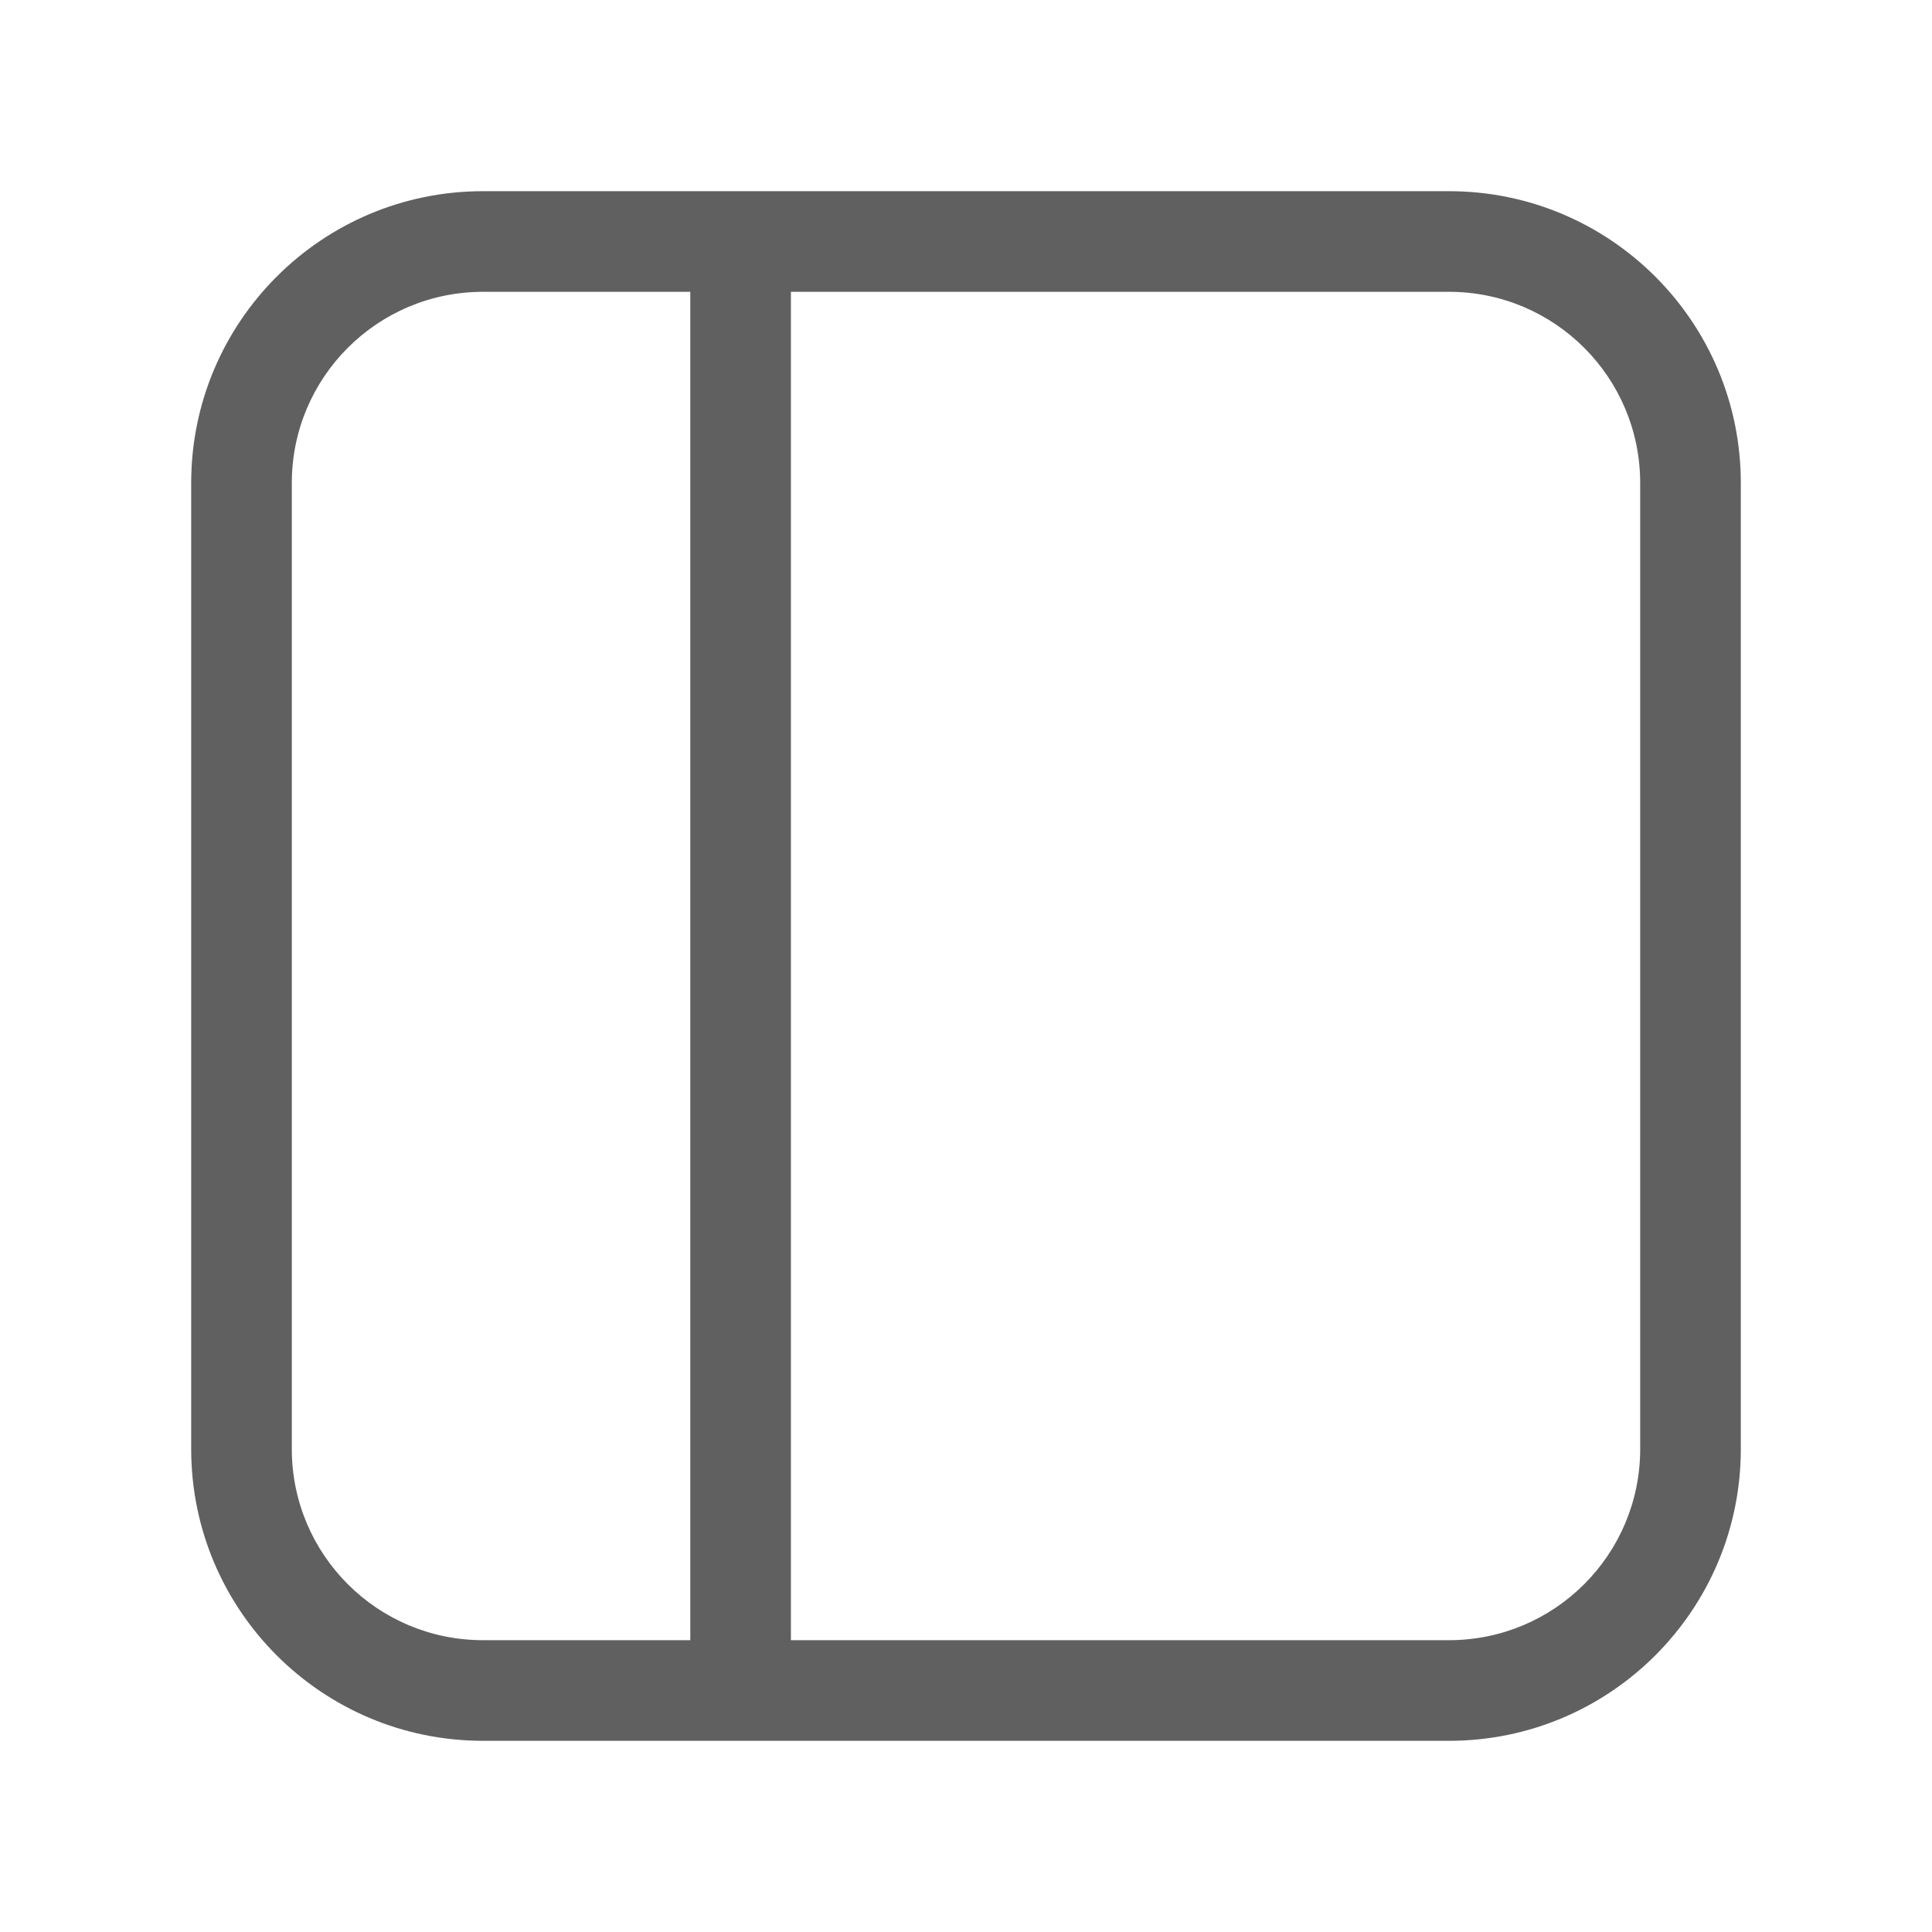
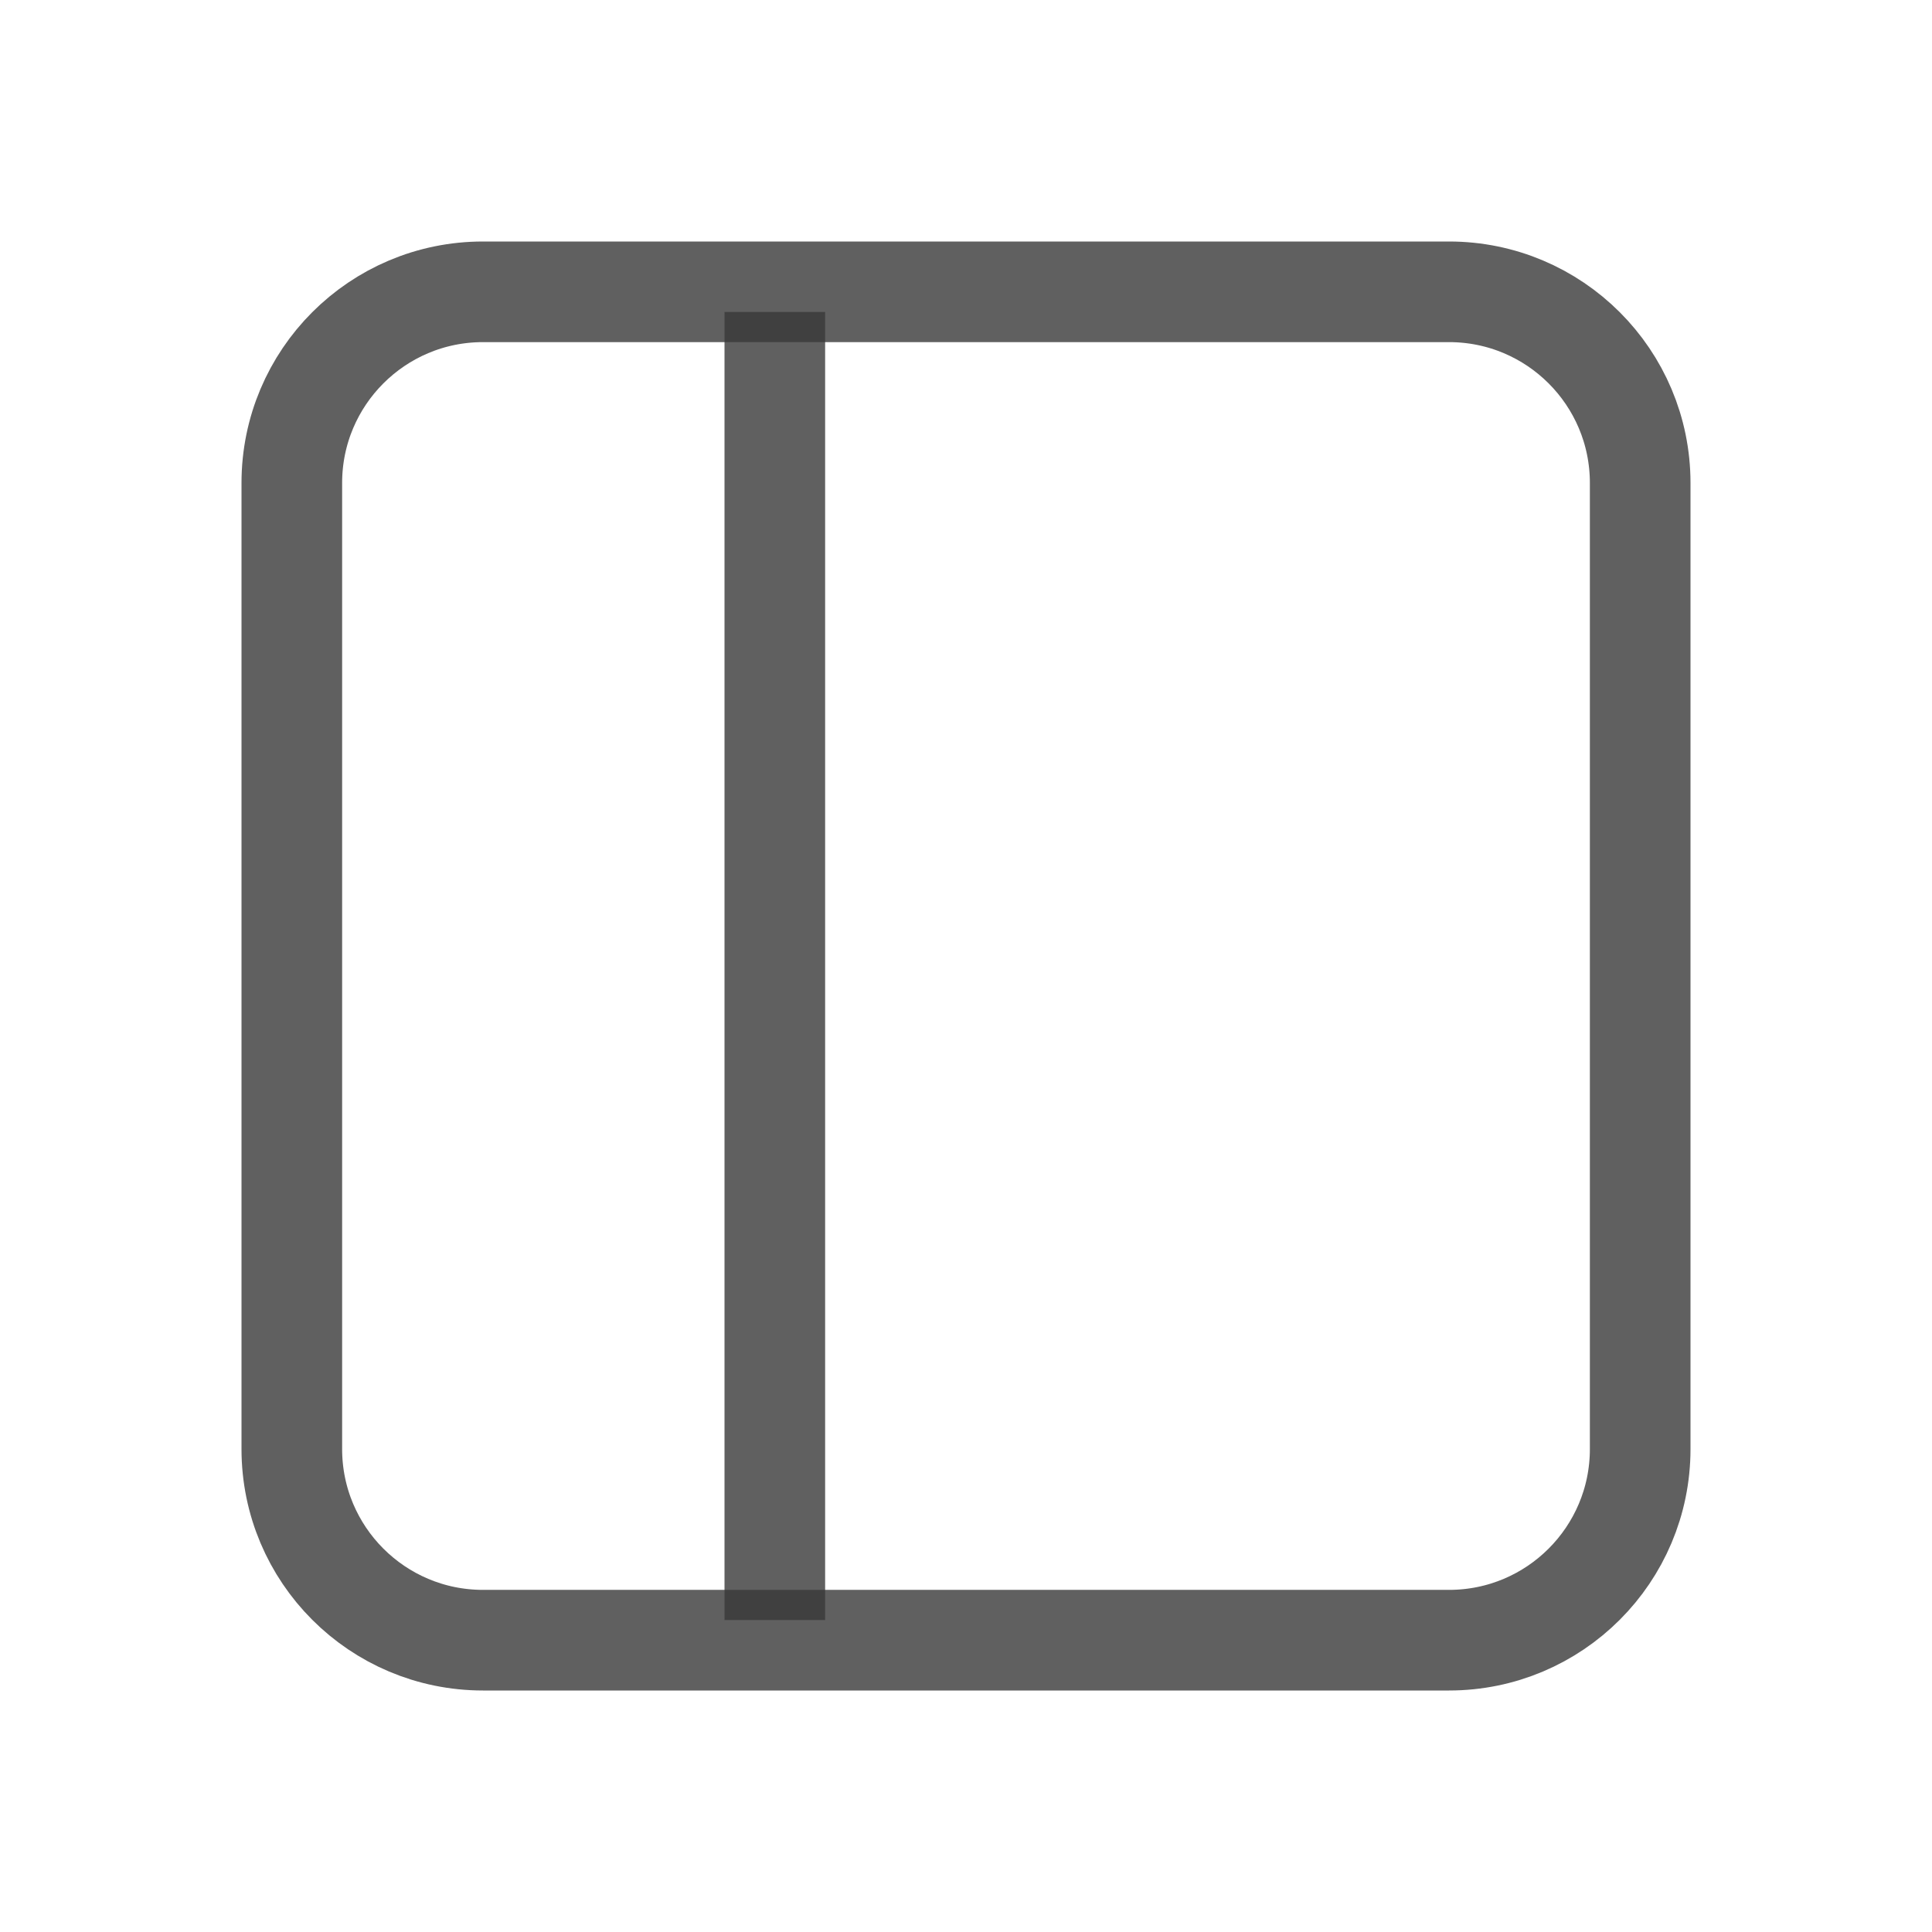
<svg xmlns="http://www.w3.org/2000/svg" width="24" height="24" viewBox="0 0 24 24" fill="none">
-   <path d="M18 2.375C20.002 2.375 21.625 3.998 21.625 6V18C21.625 20.002 20.002 21.625 18 21.625H6C3.998 21.625 2.375 20.002 2.375 18V6C2.375 3.998 3.998 2.375 6 2.375H18ZM9.825 20.375H18C19.312 20.375 20.375 19.312 20.375 18V6C20.375 4.688 19.312 3.625 18 3.625H9.825V20.375ZM6 3.625C4.688 3.625 3.625 4.688 3.625 6V18C3.625 19.312 4.688 20.375 6 20.375H8.575V3.625H6Z" fill="#393939" fill-opacity="0.8" />
+   <path d="M6 3.625H18C19.312 3.625 20.375 4.688 20.375 6V18C20.375 19.312 19.312 20.375 18 20.375H6C4.688 20.375 3.625 19.312 3.625 18V6C3.625 4.688 4.688 3.625 6 3.625Z" stroke="#393939" stroke-opacity="0.8" stroke-width="1.25" />
+   <path d="M9.625 3.875V20.125" stroke="#393939" stroke-opacity="0.8" stroke-width="1.25" />
</svg>
